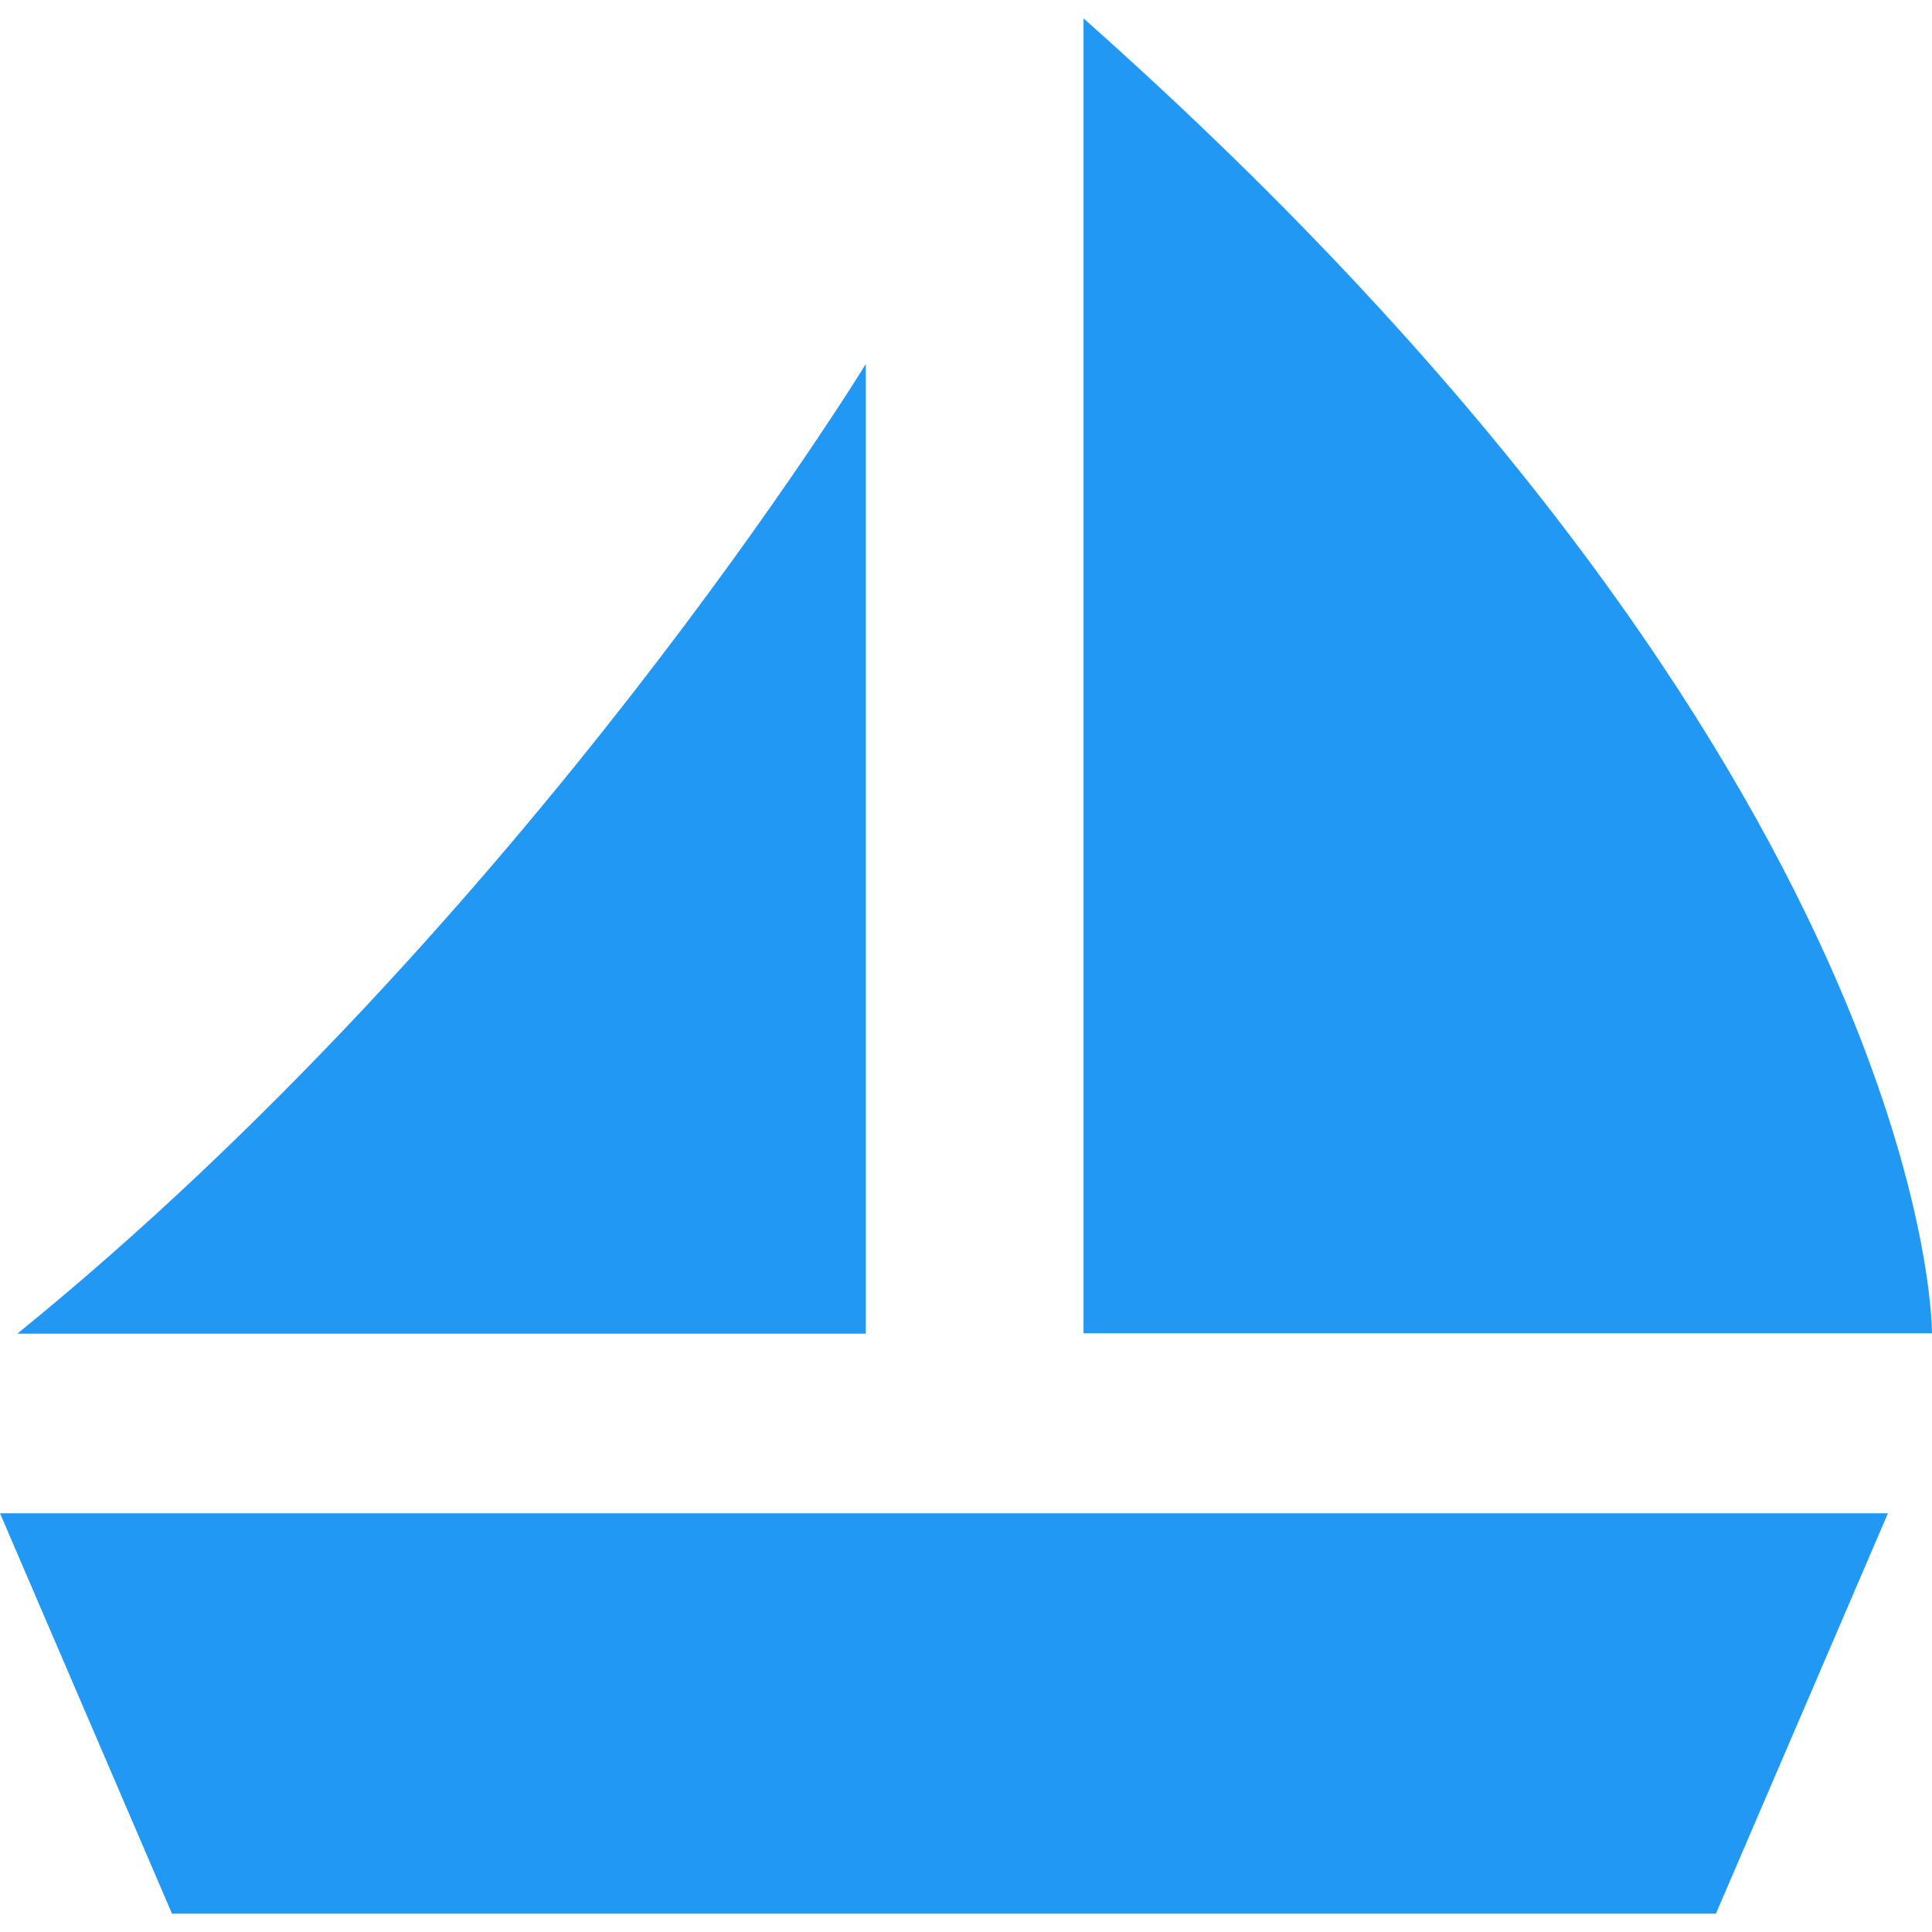
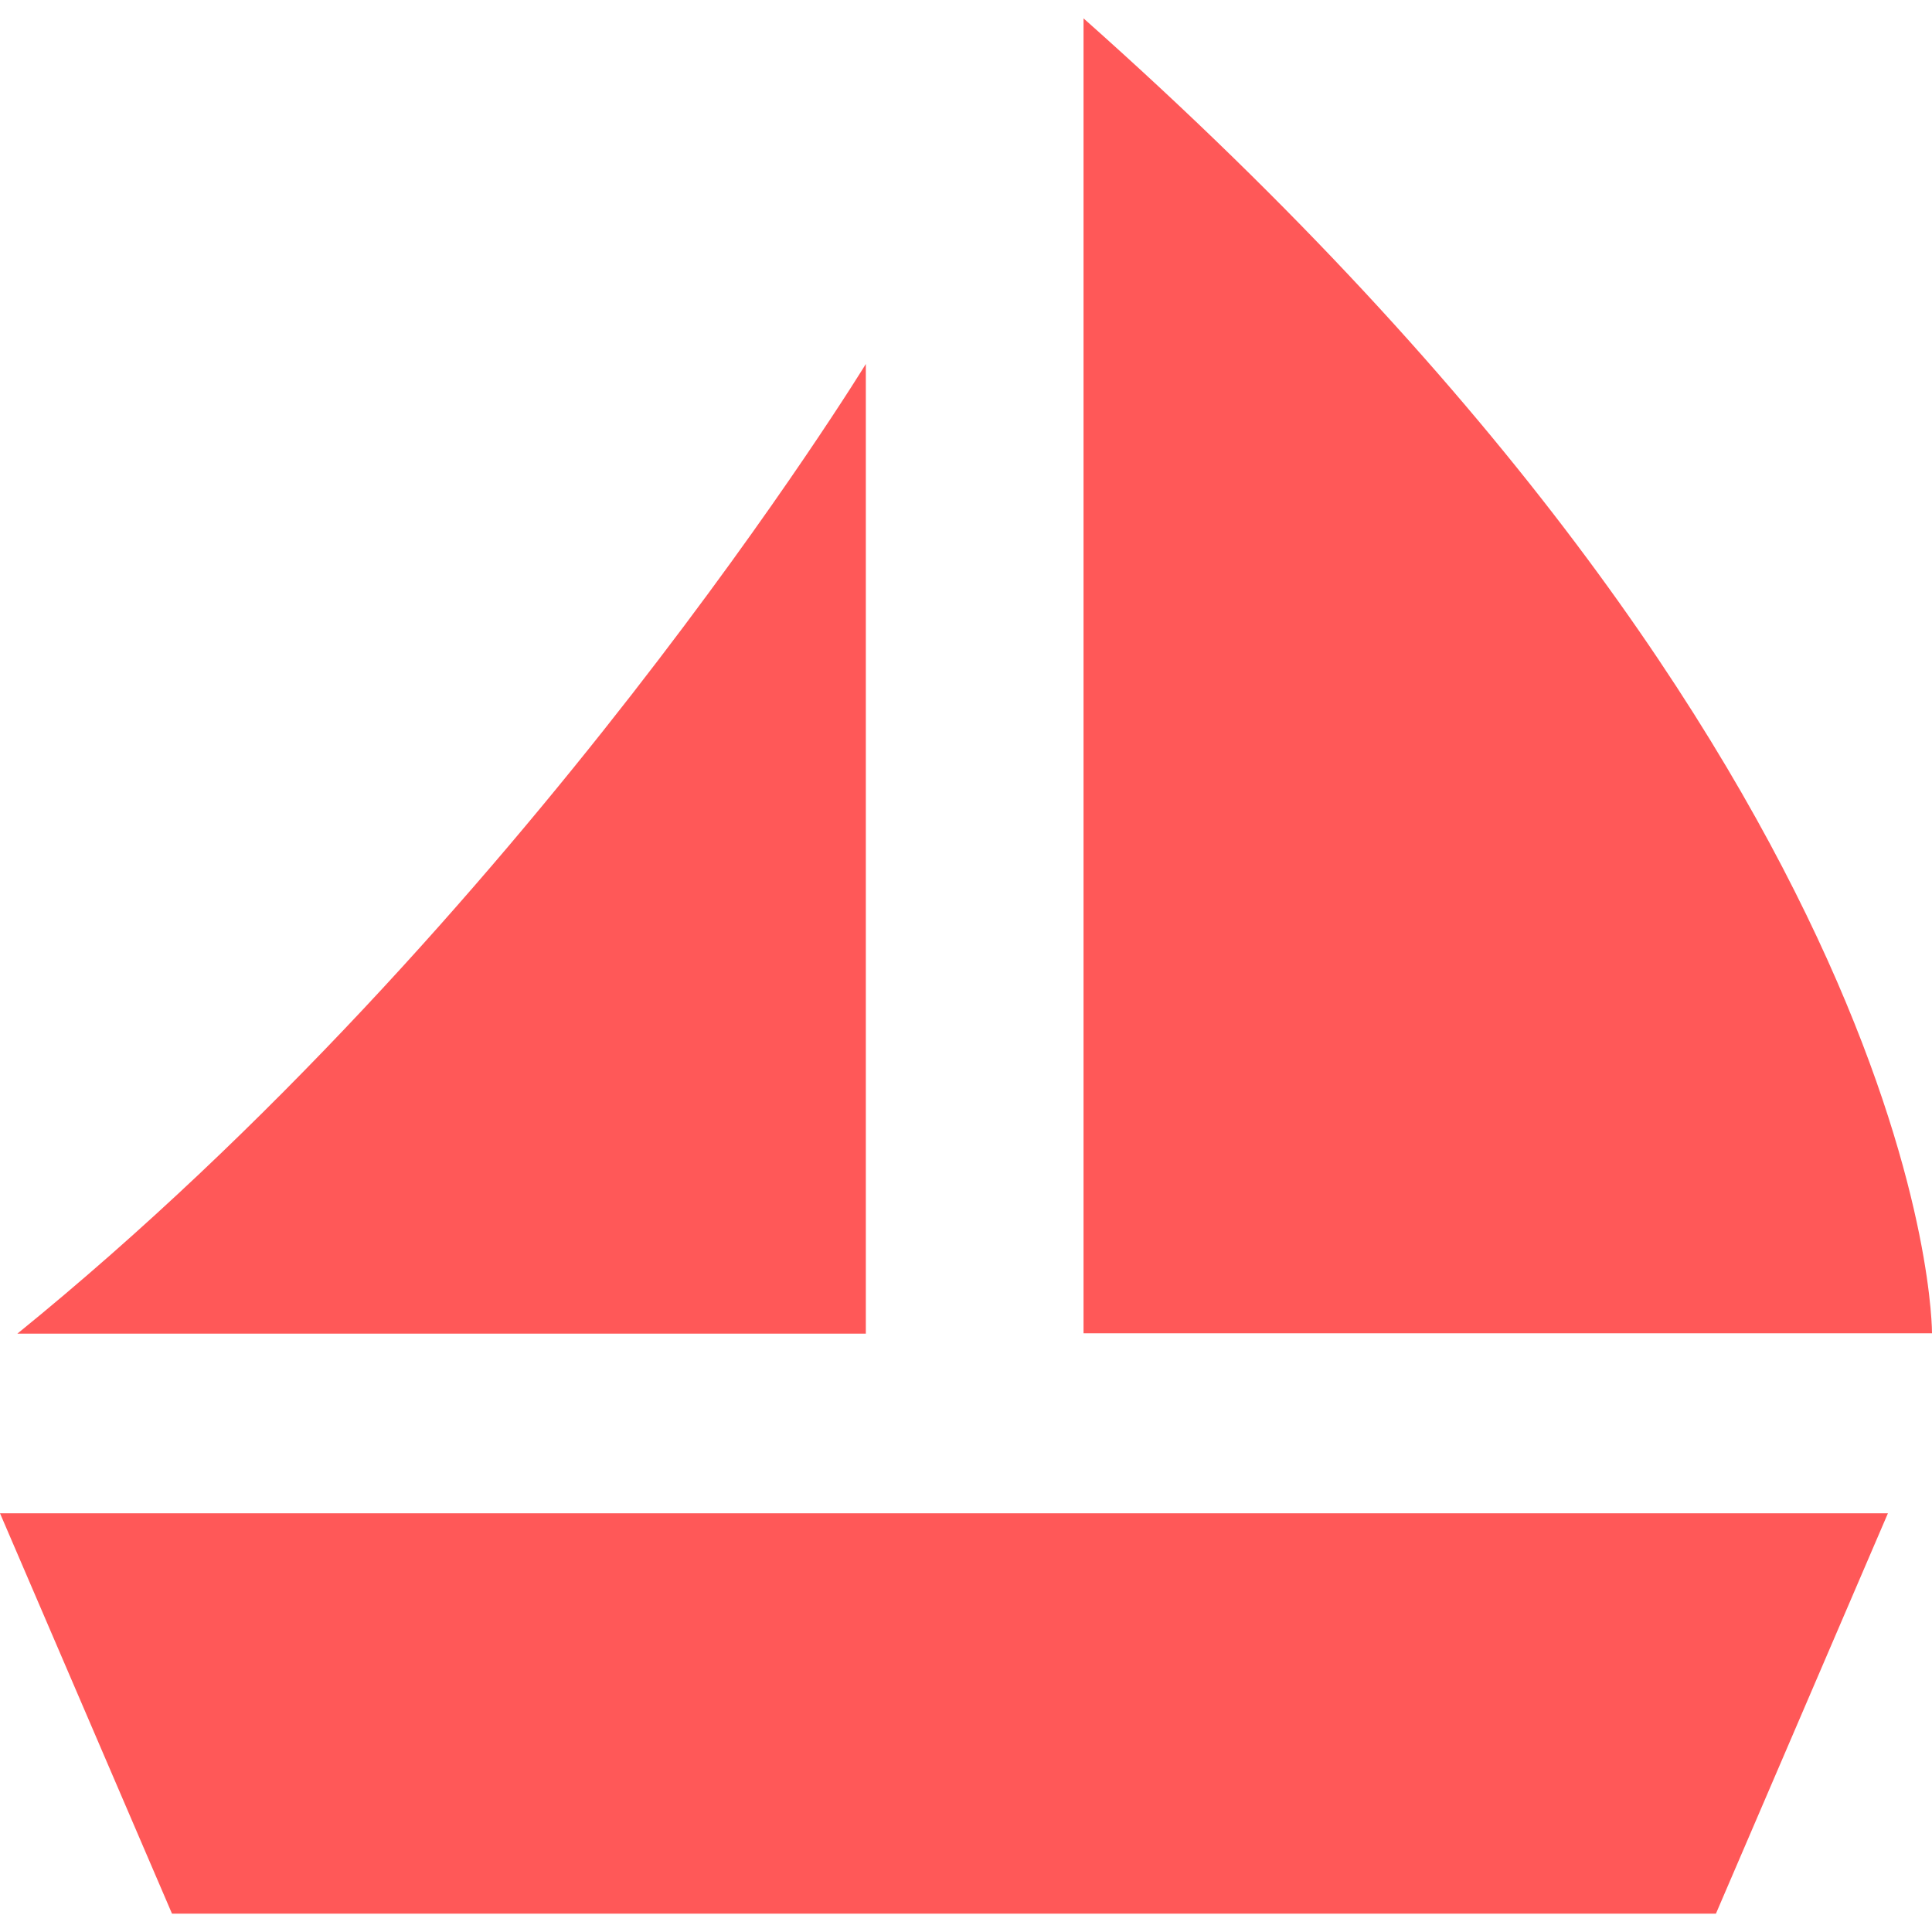
<svg xmlns="http://www.w3.org/2000/svg" version="1.1" id="Layer_1" x="0px" y="0px" viewBox="0 0 512 512" style="enable-background:new 0 0 512 512;" xml:space="preserve" width="512px" height="512px">
  <g>
    <g>
-       <polygon points="0,401.034 45.579,507.133 454.741,507.133 500.32,401.034   " fill="#2198F3" />
+       <polygon points="0,401.034 45.579,507.133 454.741,507.133 500.32,401.034   " fill="#ff5858" />
    </g>
  </g>
  <g>
    <g>
-       <path d="M287.148,4.867v348.472H512C512,353.338,512.973,205.384,287.148,4.867z" fill="#2198F3" />
+       <path d="M287.148,4.867v348.472H512C512,353.338,512.973,205.384,287.148,4.867z" fill="#ff5858" />
    </g>
  </g>
  <g>
    <g>
-       <path d="M4.605,353.429h224.851V96.455C229.456,96.455,138.931,244.41,4.605,353.429z" fill="#2198F3" />
+       <path d="M4.605,353.429h224.851V96.455C229.456,96.455,138.931,244.41,4.605,353.429z" fill="#ff5858" />
    </g>
  </g>
  <g>
</g>
  <g>
</g>
  <g>
</g>
  <g>
</g>
  <g>
</g>
  <g>
</g>
  <g>
</g>
  <g>
</g>
  <g>
</g>
  <g>
</g>
  <g>
</g>
  <g>
</g>
  <g>
</g>
  <g>
</g>
  <g>
</g>
</svg>
